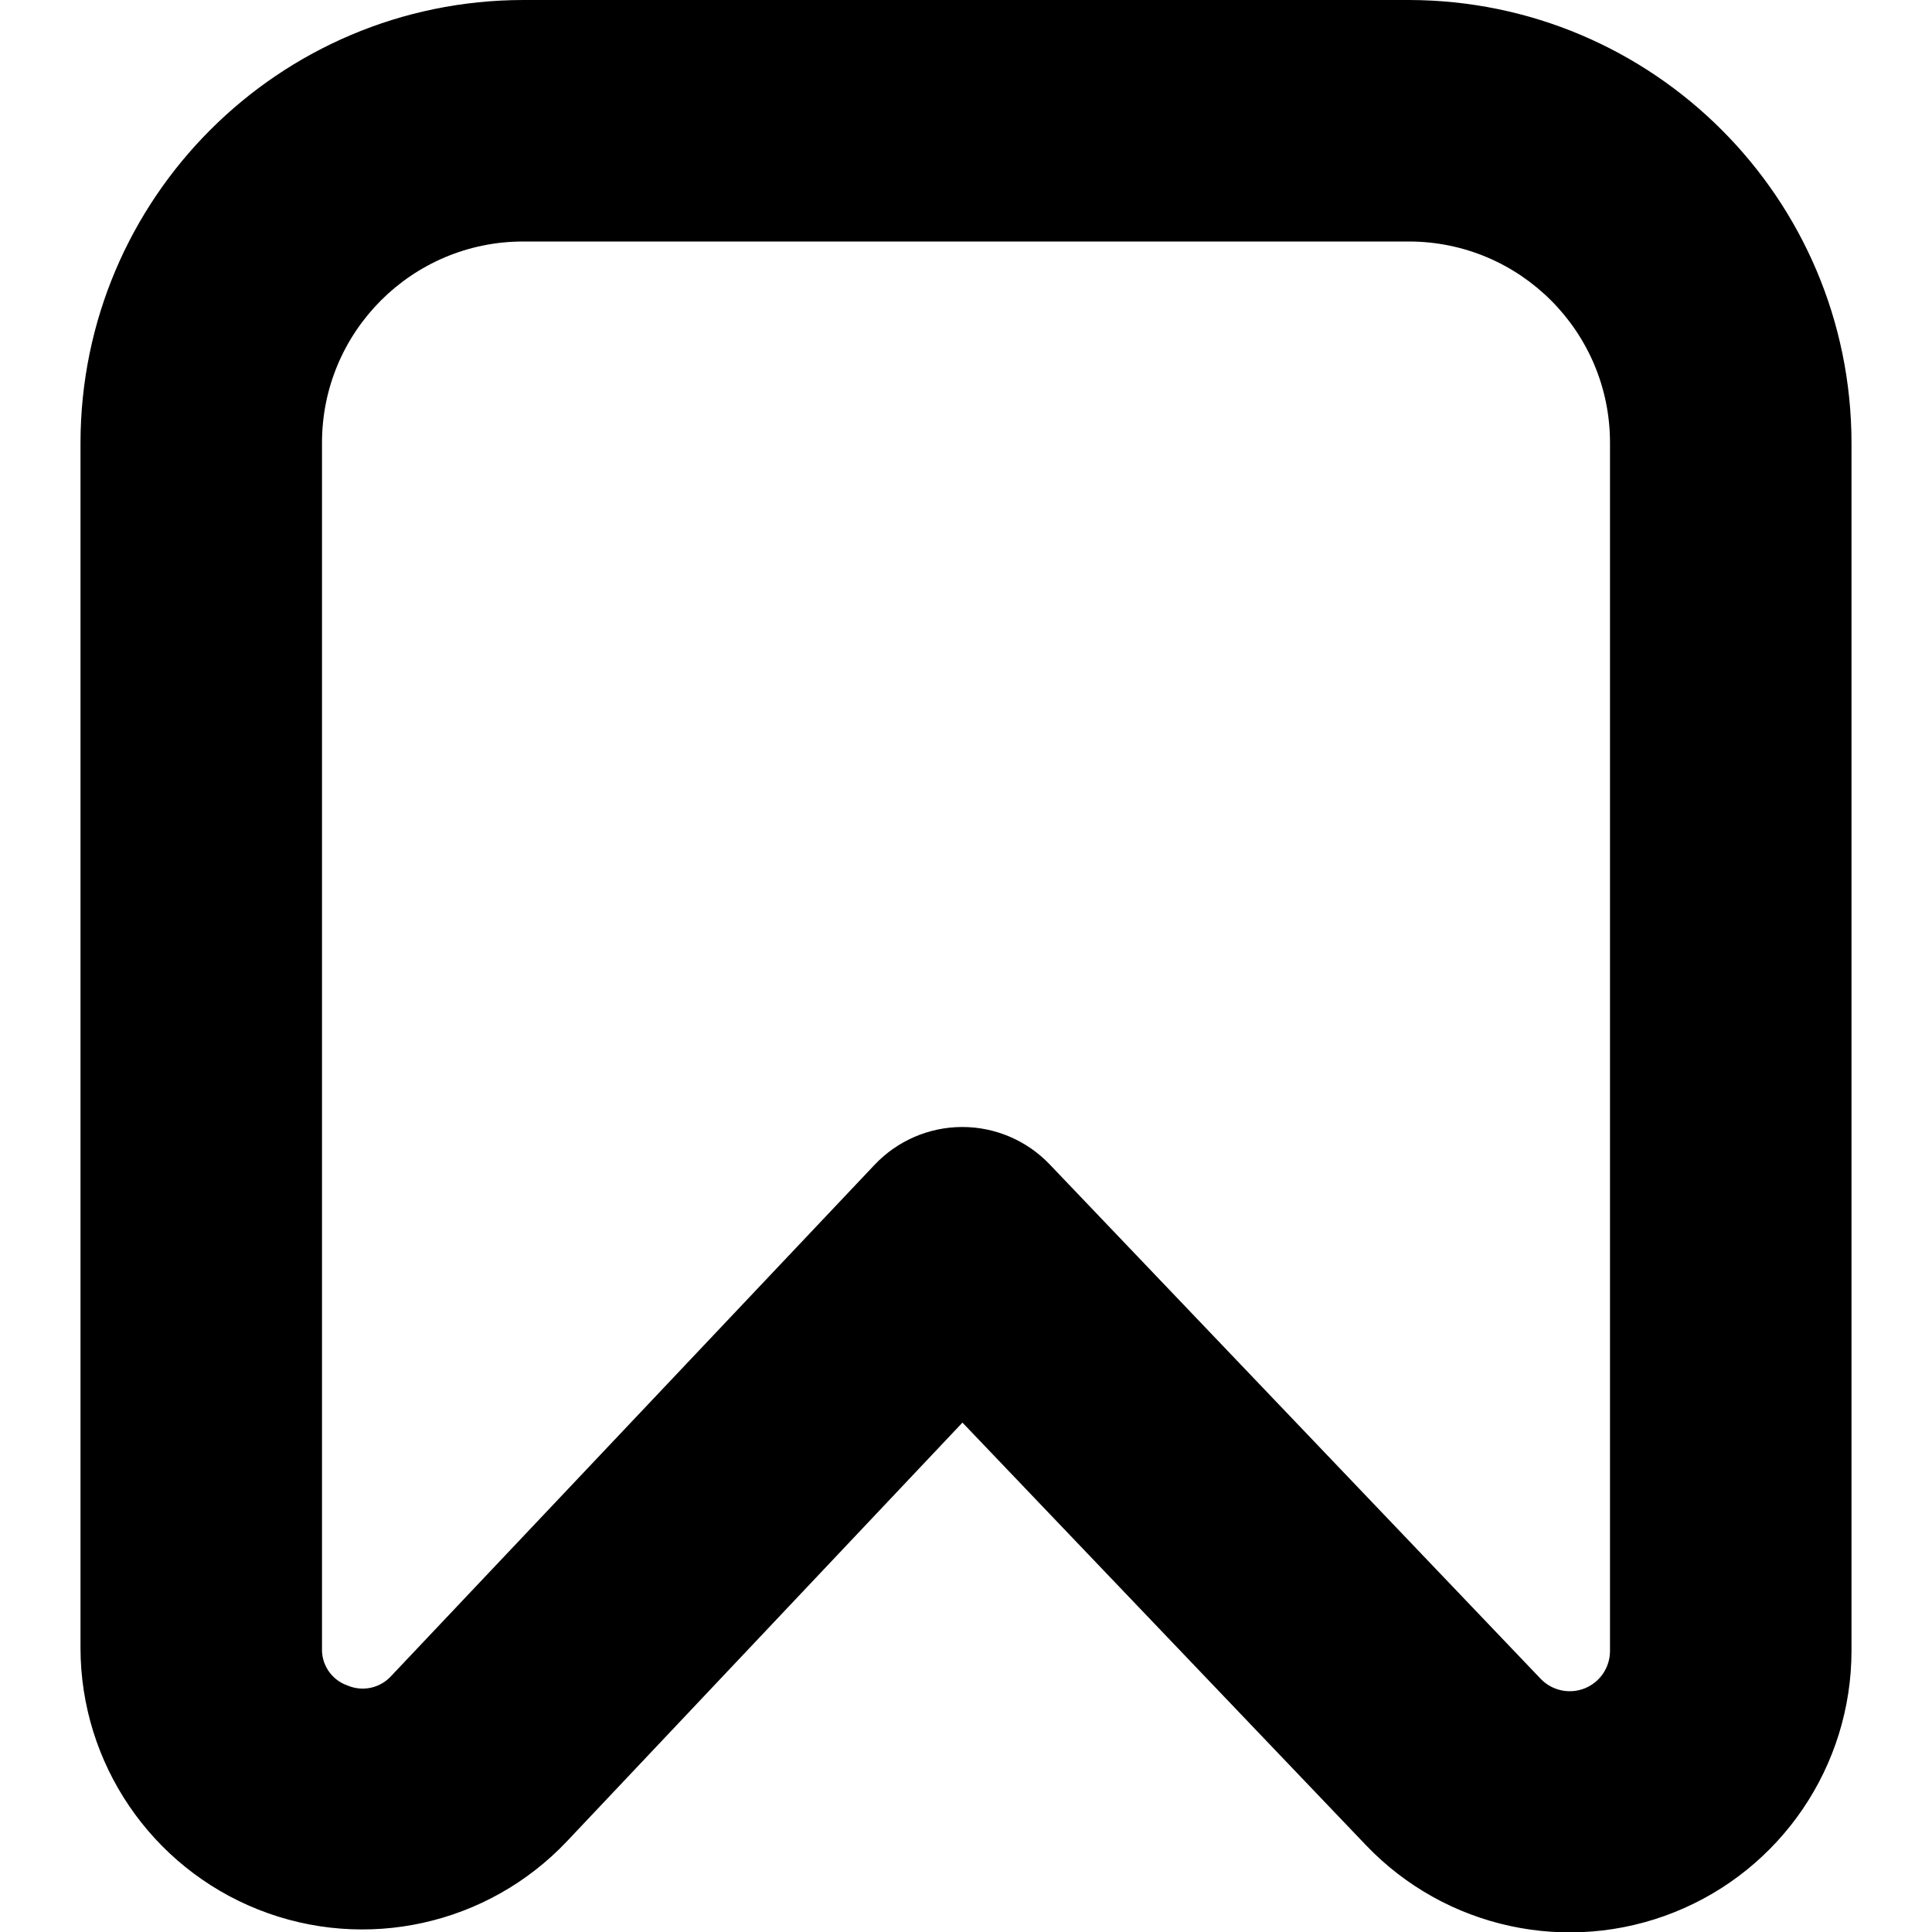
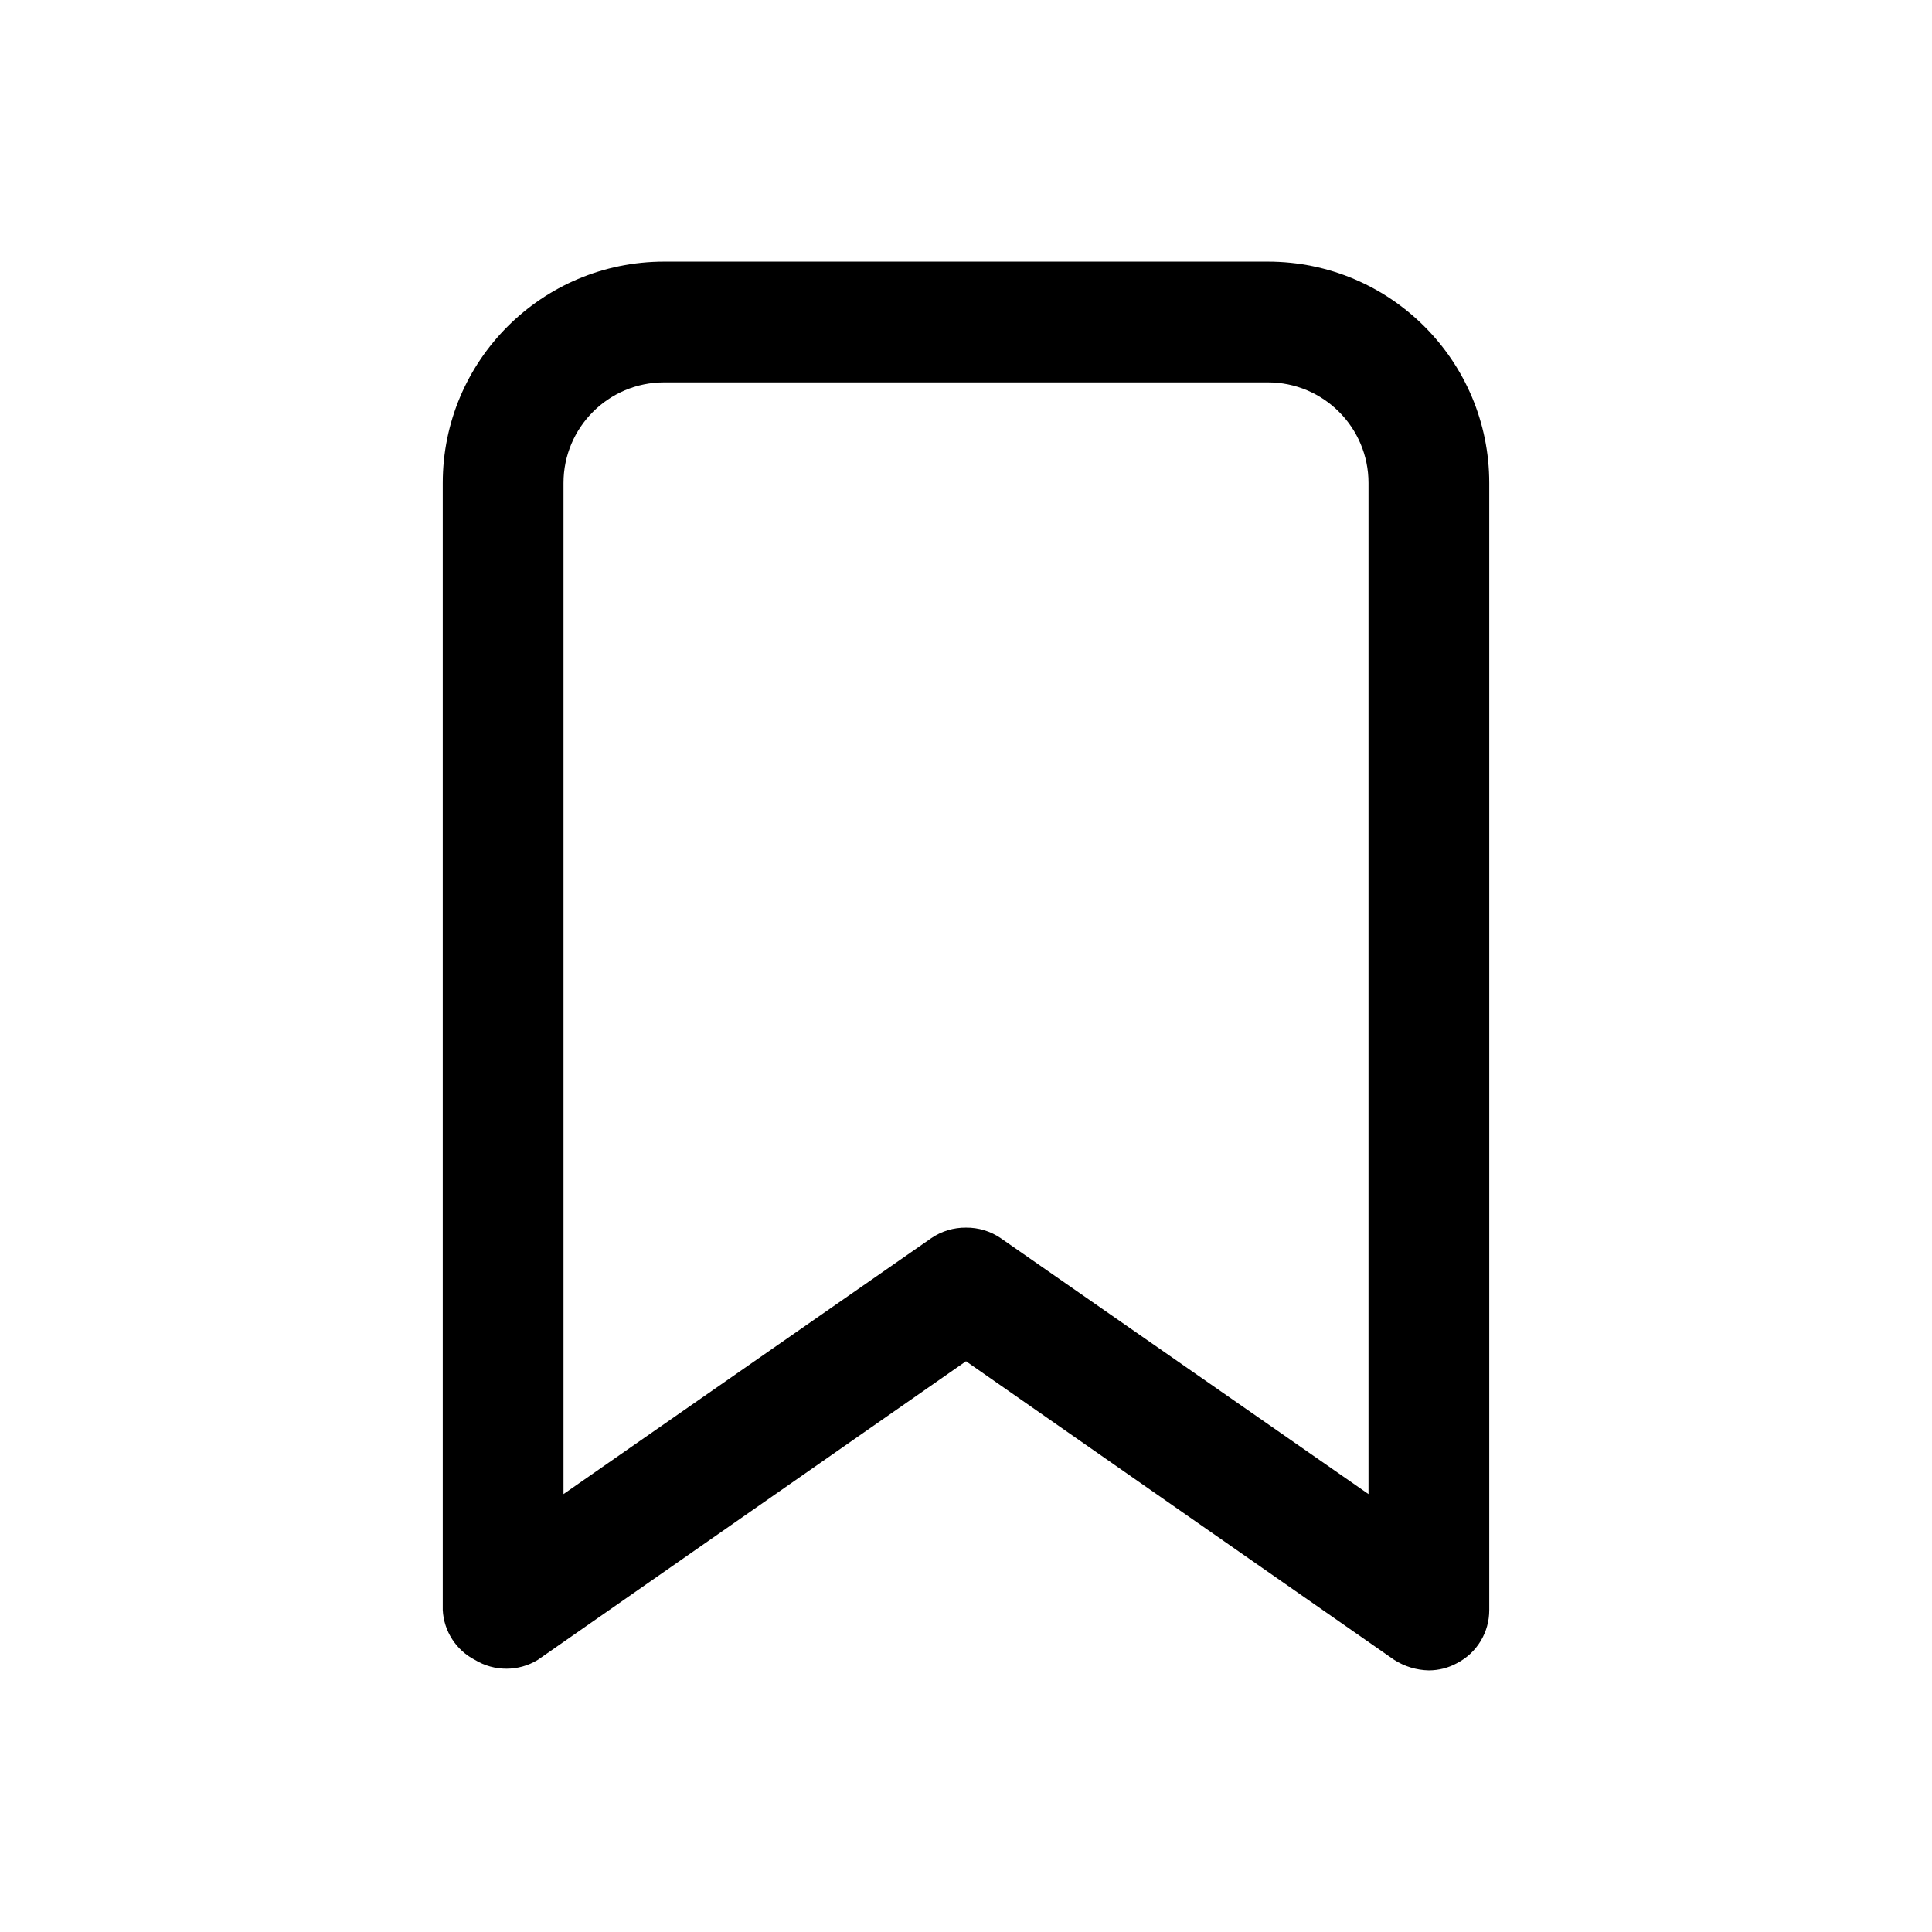
- <svg xmlns="http://www.w3.org/2000/svg" id="Bold" viewBox="0 0 24 24" width="512" height="512">
-   <path d="M17.5,0H6.5A5.507,5.507,0,0,0,1,5.5V20.472a3.5,3.5,0,0,0,6.044,2.4l4.912-5.2,5.013,5.25A3.5,3.5,0,0,0,23,20.51V5.5A5.507,5.507,0,0,0,17.5,0ZM20,20.51a.5.5,0,0,1-.861.345l-6.1-6.391A1.5,1.5,0,0,0,11.95,14h0a1.5,1.5,0,0,0-1.086.47l-6,6.345a.479.479,0,0,1-.549.122A.471.471,0,0,1,4,20.472V5.5A2.5,2.5,0,0,1,6.5,3h11A2.5,2.5,0,0,1,20,5.5Z" />
+ <svg xmlns="http://www.w3.org/2000/svg" viewBox="0 0 24 24">
+   <g id="bookmark">
+     <path d="M17.75,20.75a.83.83,0,0,1-.43-.13L12,16.91,6.68,20.62a.75.75,0,0,1-.78,0A.74.74,0,0,1,5.5,20V6A2.75,2.75,0,0,1,8.25,3.25h7.5A2.75,2.75,0,0,1,18.5,6V20a.74.74,0,0,1-.4.66A.73.73,0,0,1,17.75,20.75ZM12,15.25a.75.75,0,0,1,.43.13L17,18.56V6a1.25,1.25,0,0,0-1.25-1.25H8.25A1.25,1.25,0,0,0,7,6V18.56l4.57-3.18A.75.75,0,0,1,12,15.25Z" />
+   </g>
</svg>
